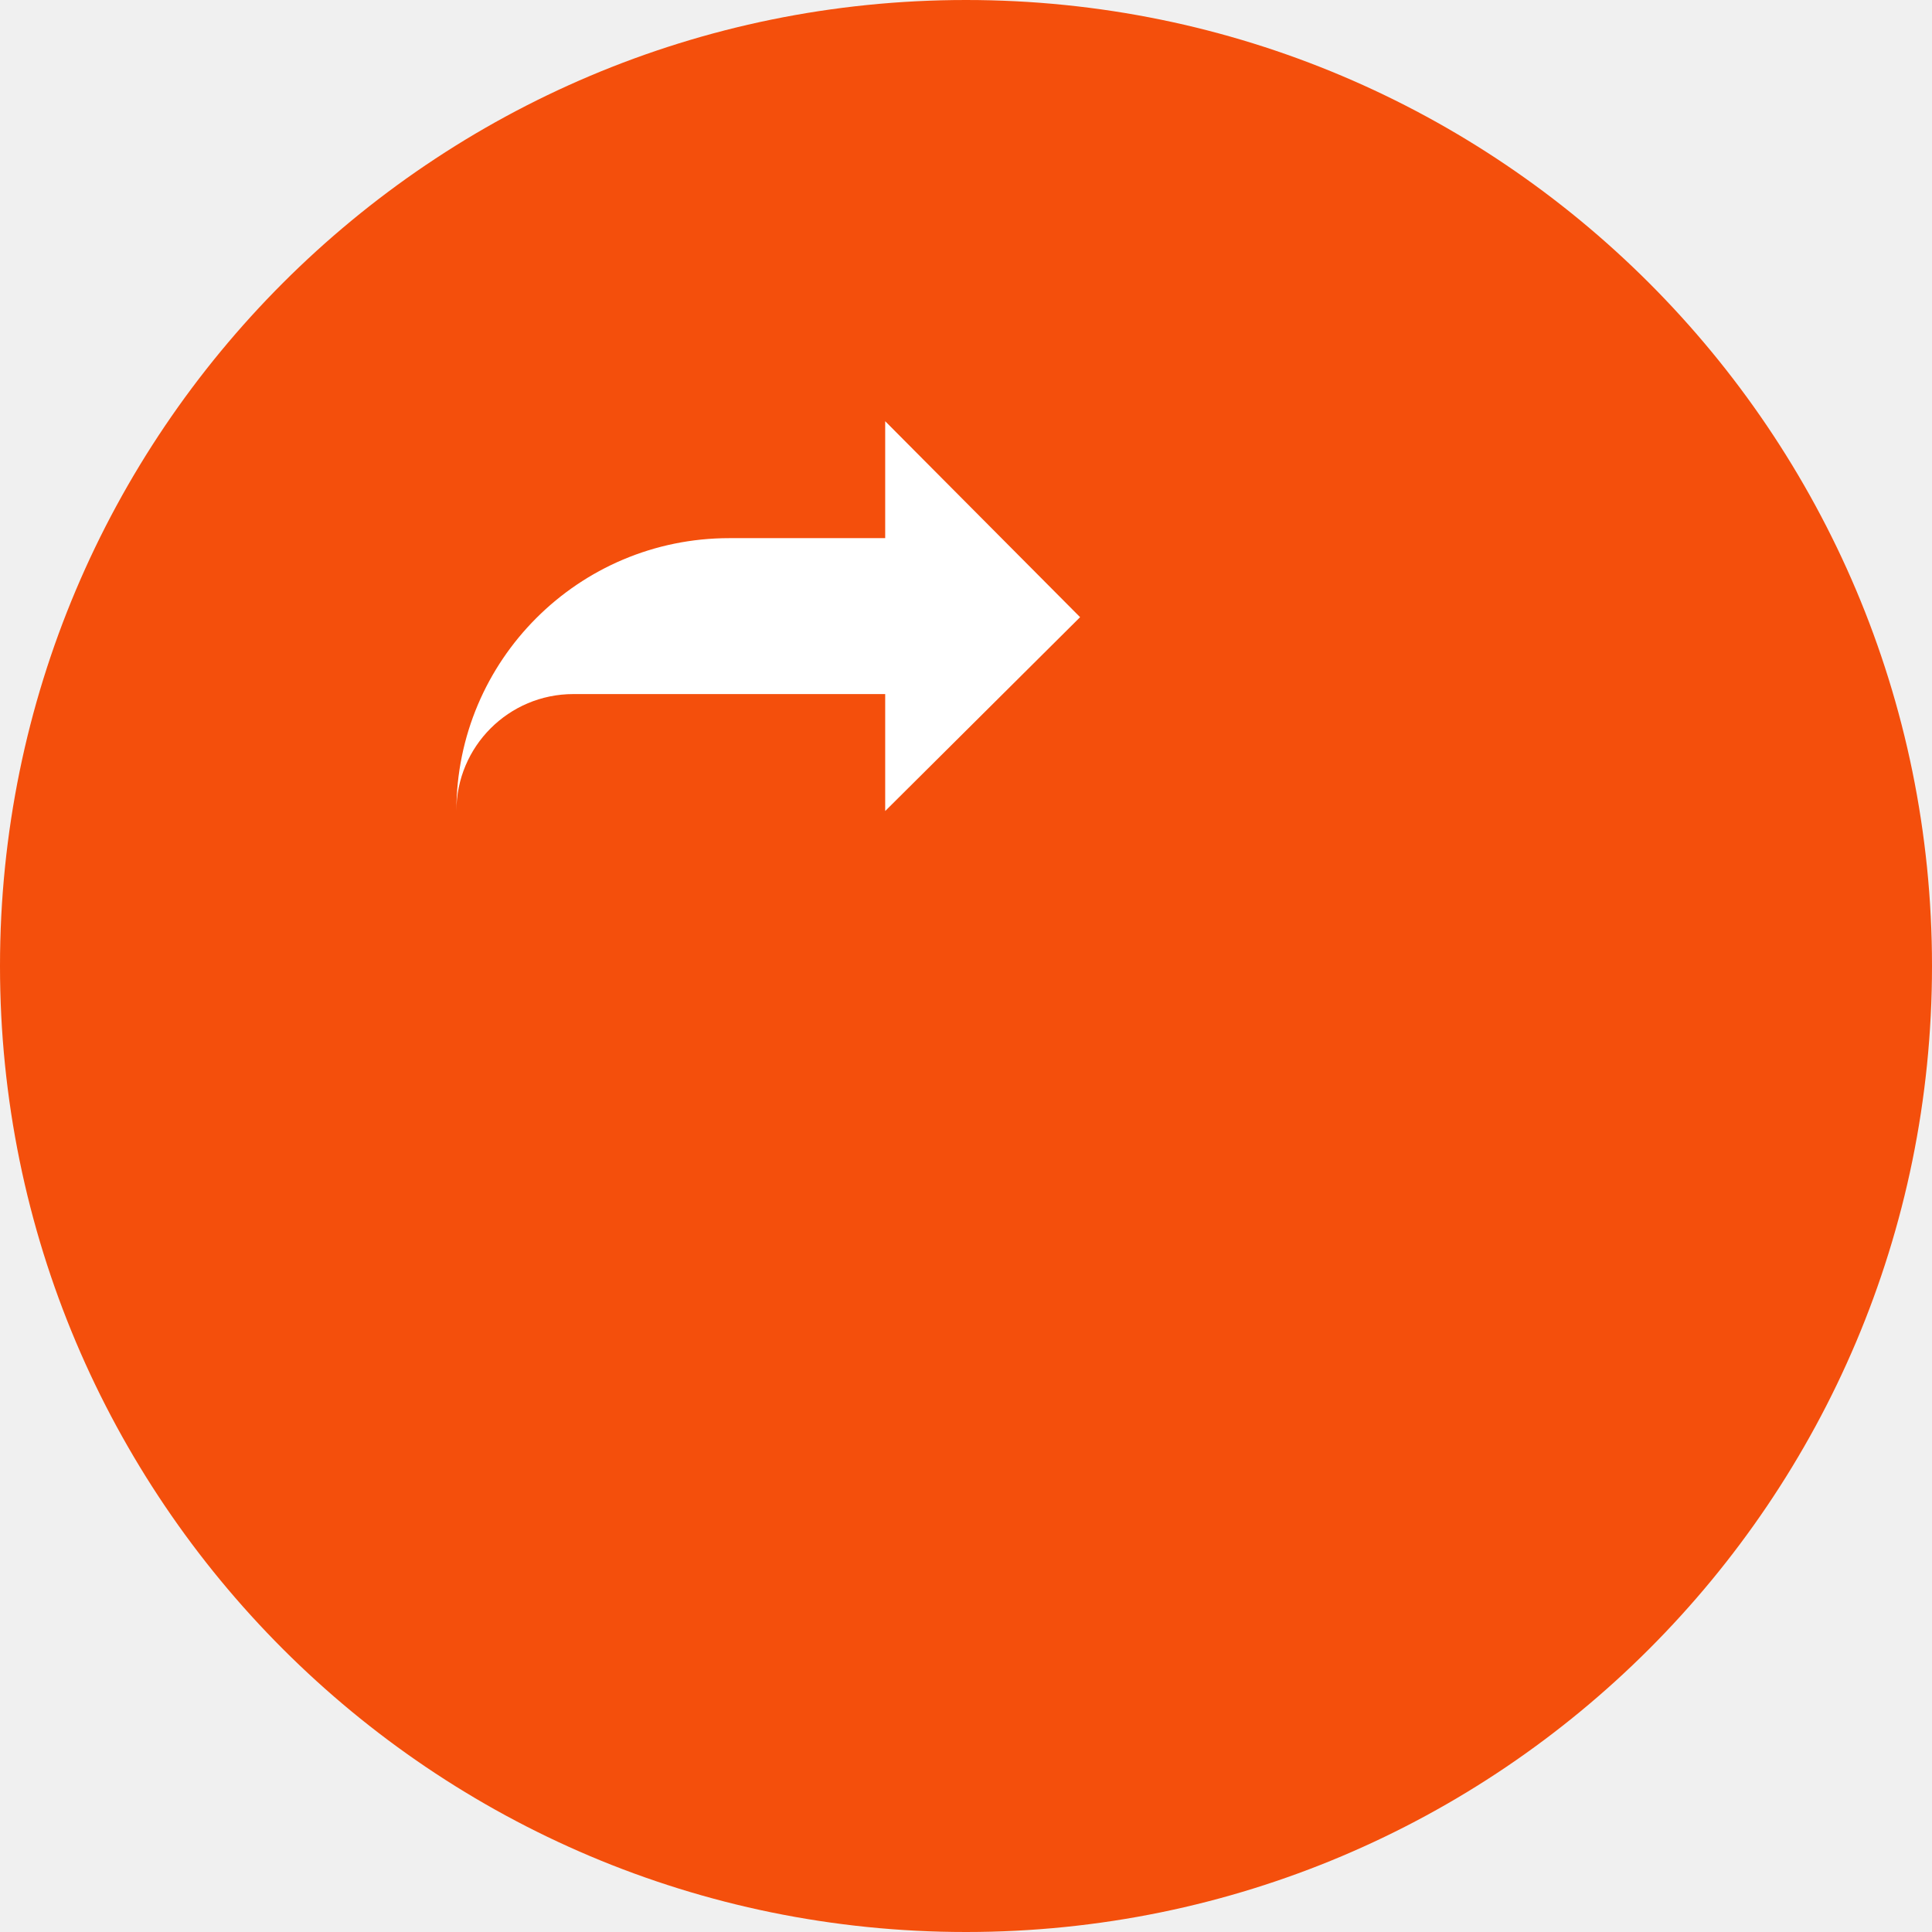
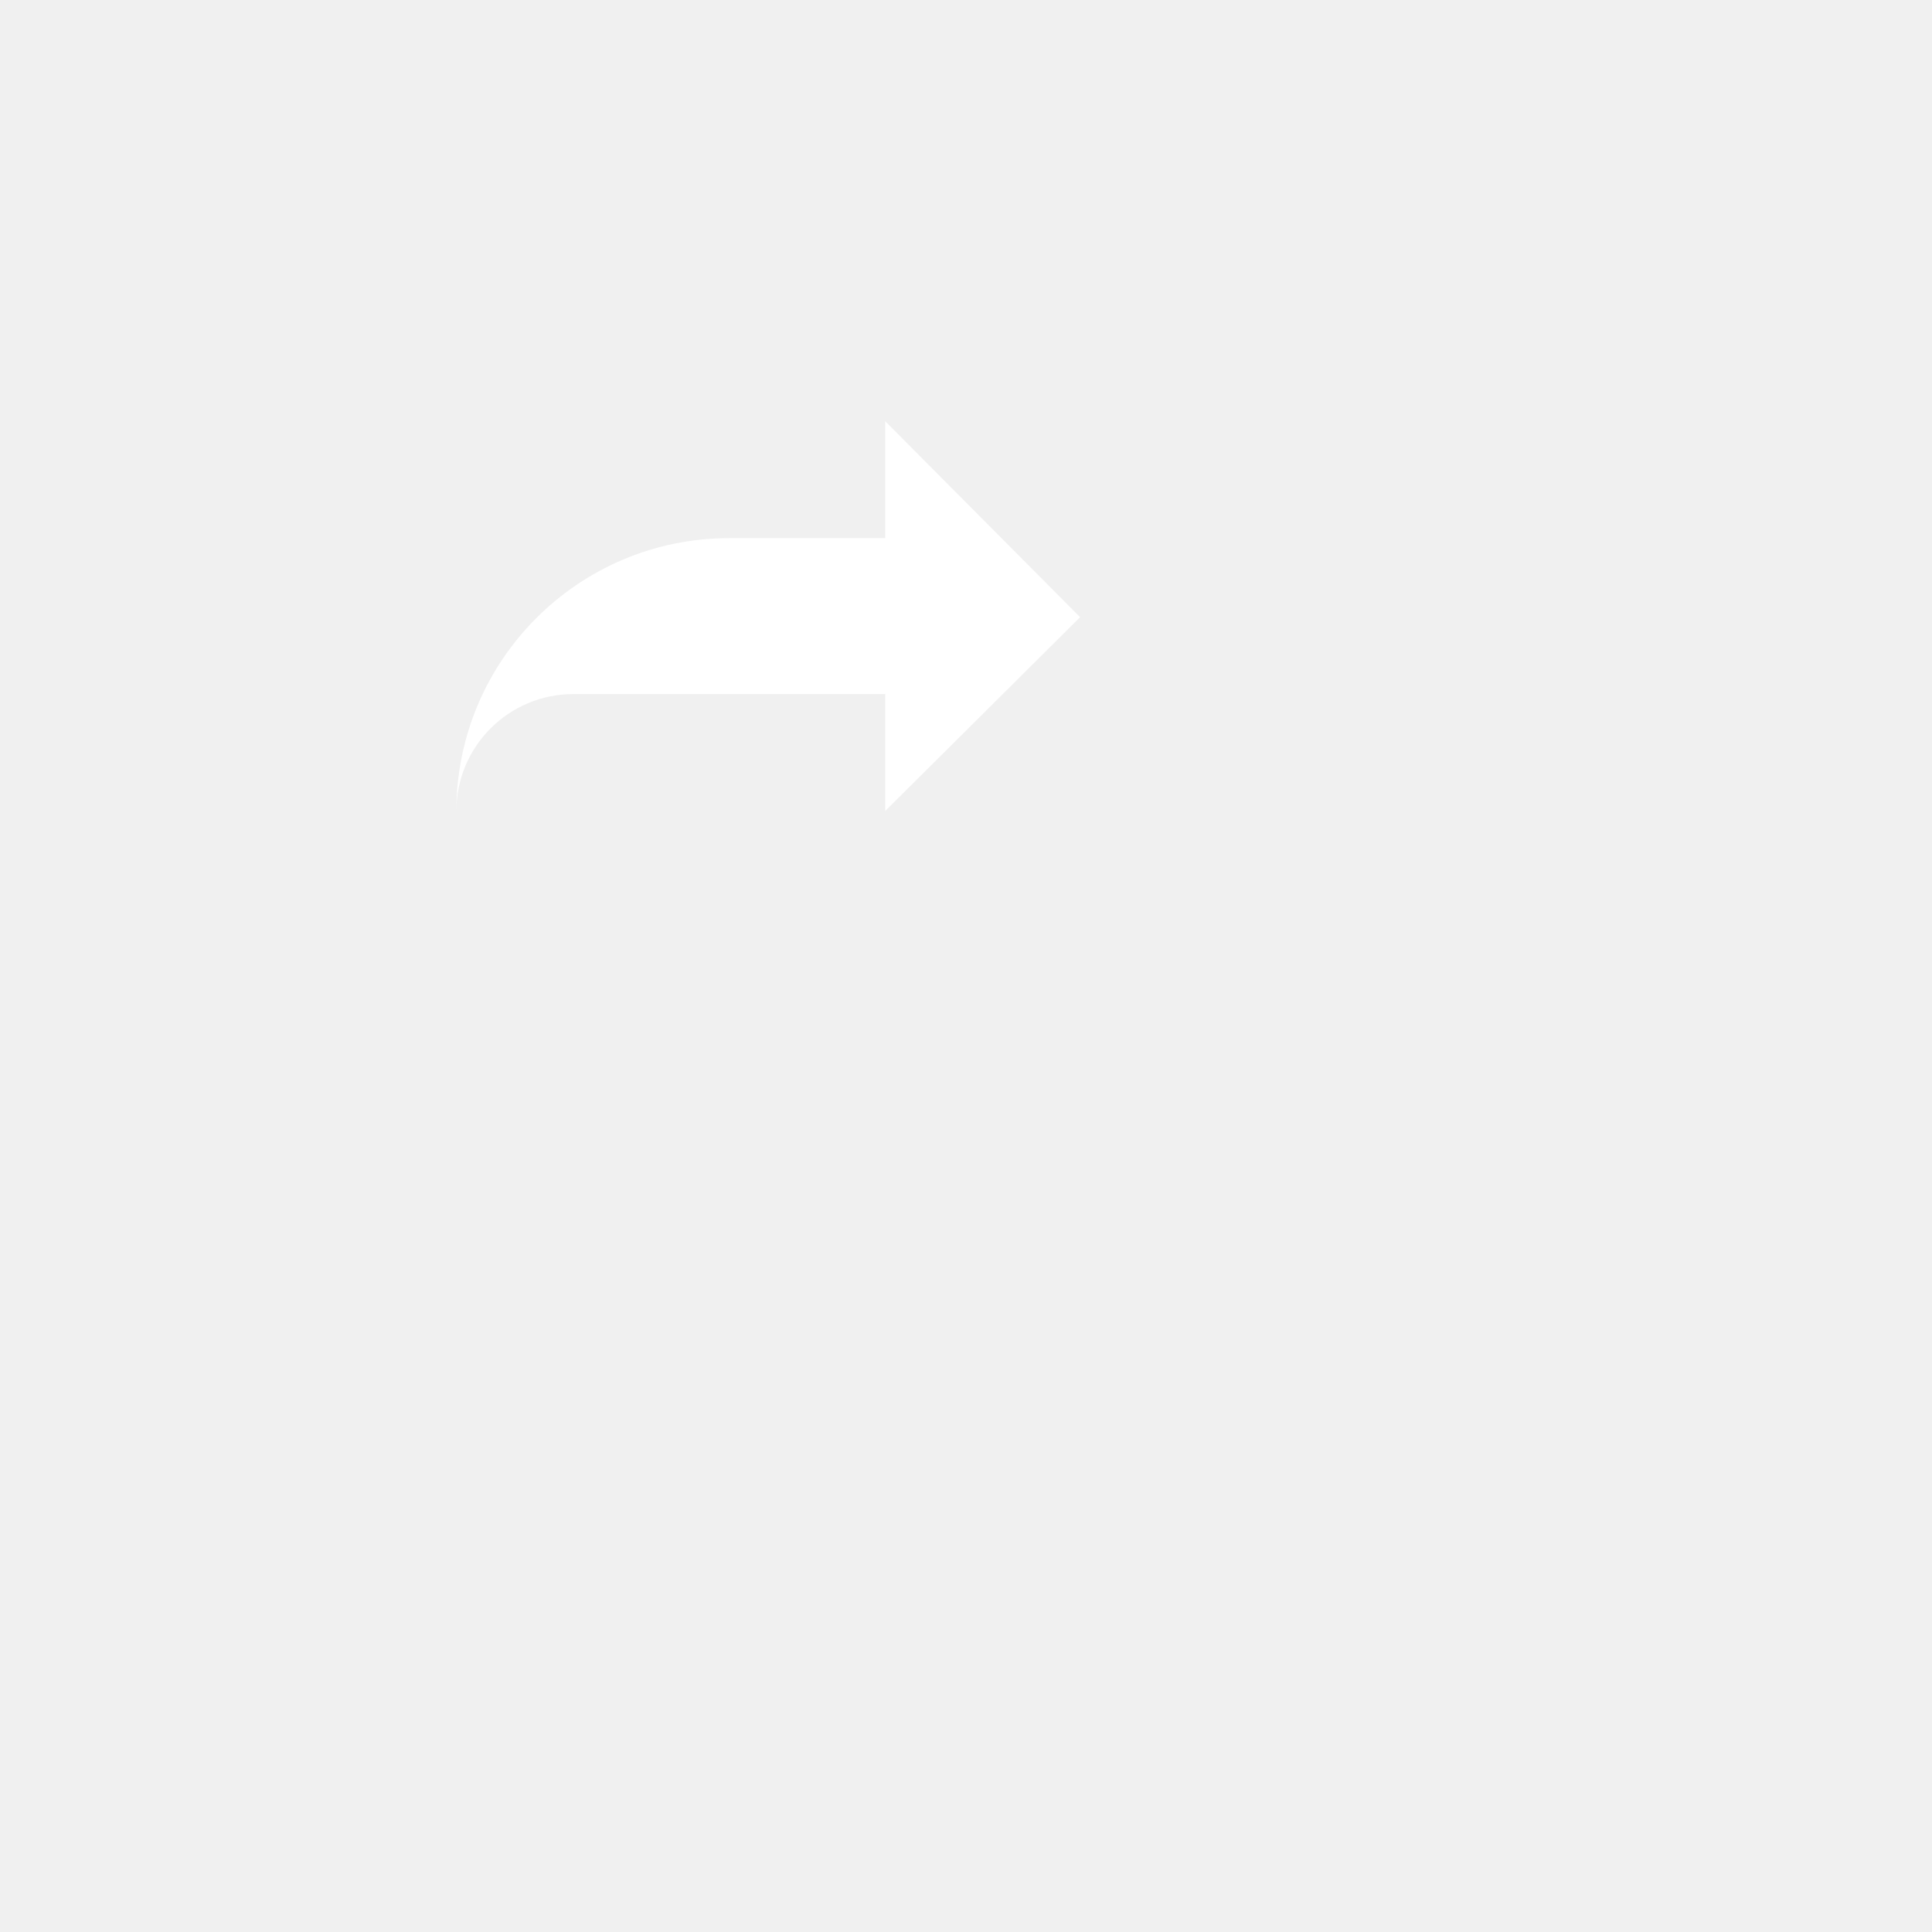
<svg xmlns="http://www.w3.org/2000/svg" width="127" height="127" viewBox="0 0 127 127" fill="none">
-   <path d="M127 63.5C127 98.57 98.57 127 63.5 127C28.43 127 0 98.57 0 63.5C0 28.43 28.43 0 63.5 0C98.57 0 127 28.43 127 63.5Z" fill="#F44F0C" />
  <path d="M58.188 53.313L71 40.57L58.188 27.688V35.375H47.938C38.032 35.375 30 43.408 30 53.313C30 49.069 33.442 45.625 37.688 45.625H58.188V53.313Z" fill="white" />
</svg>
